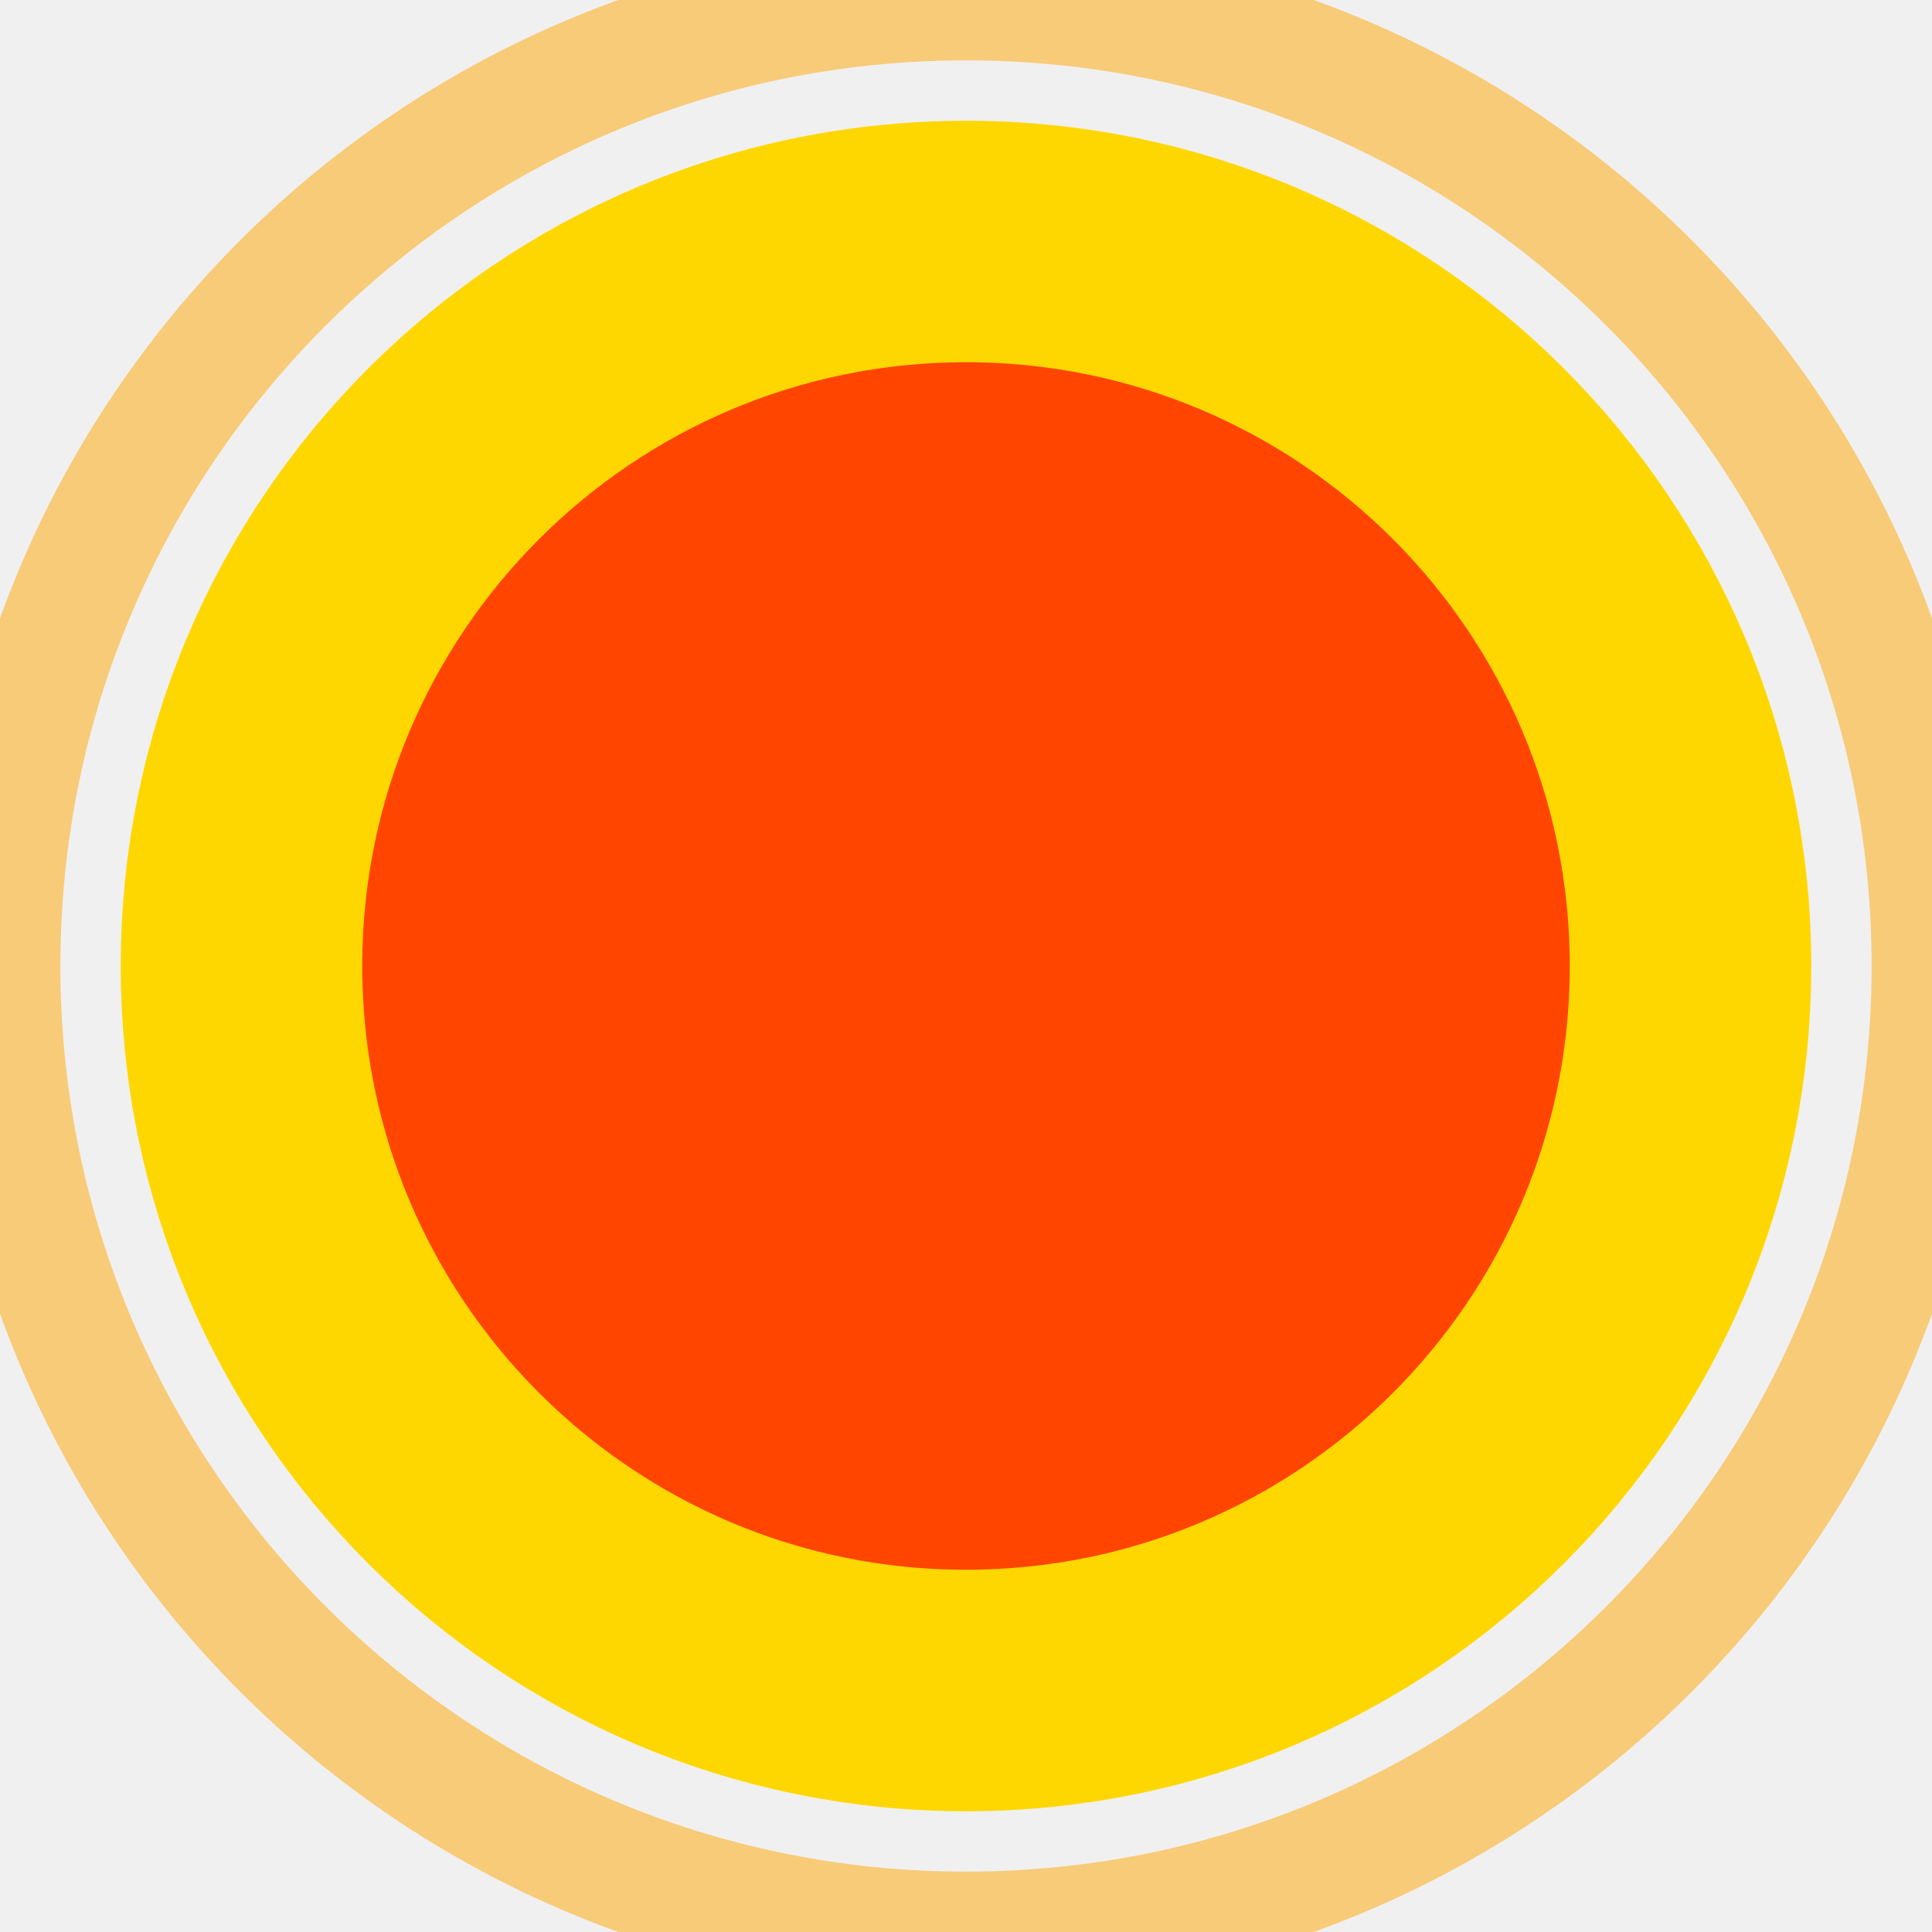
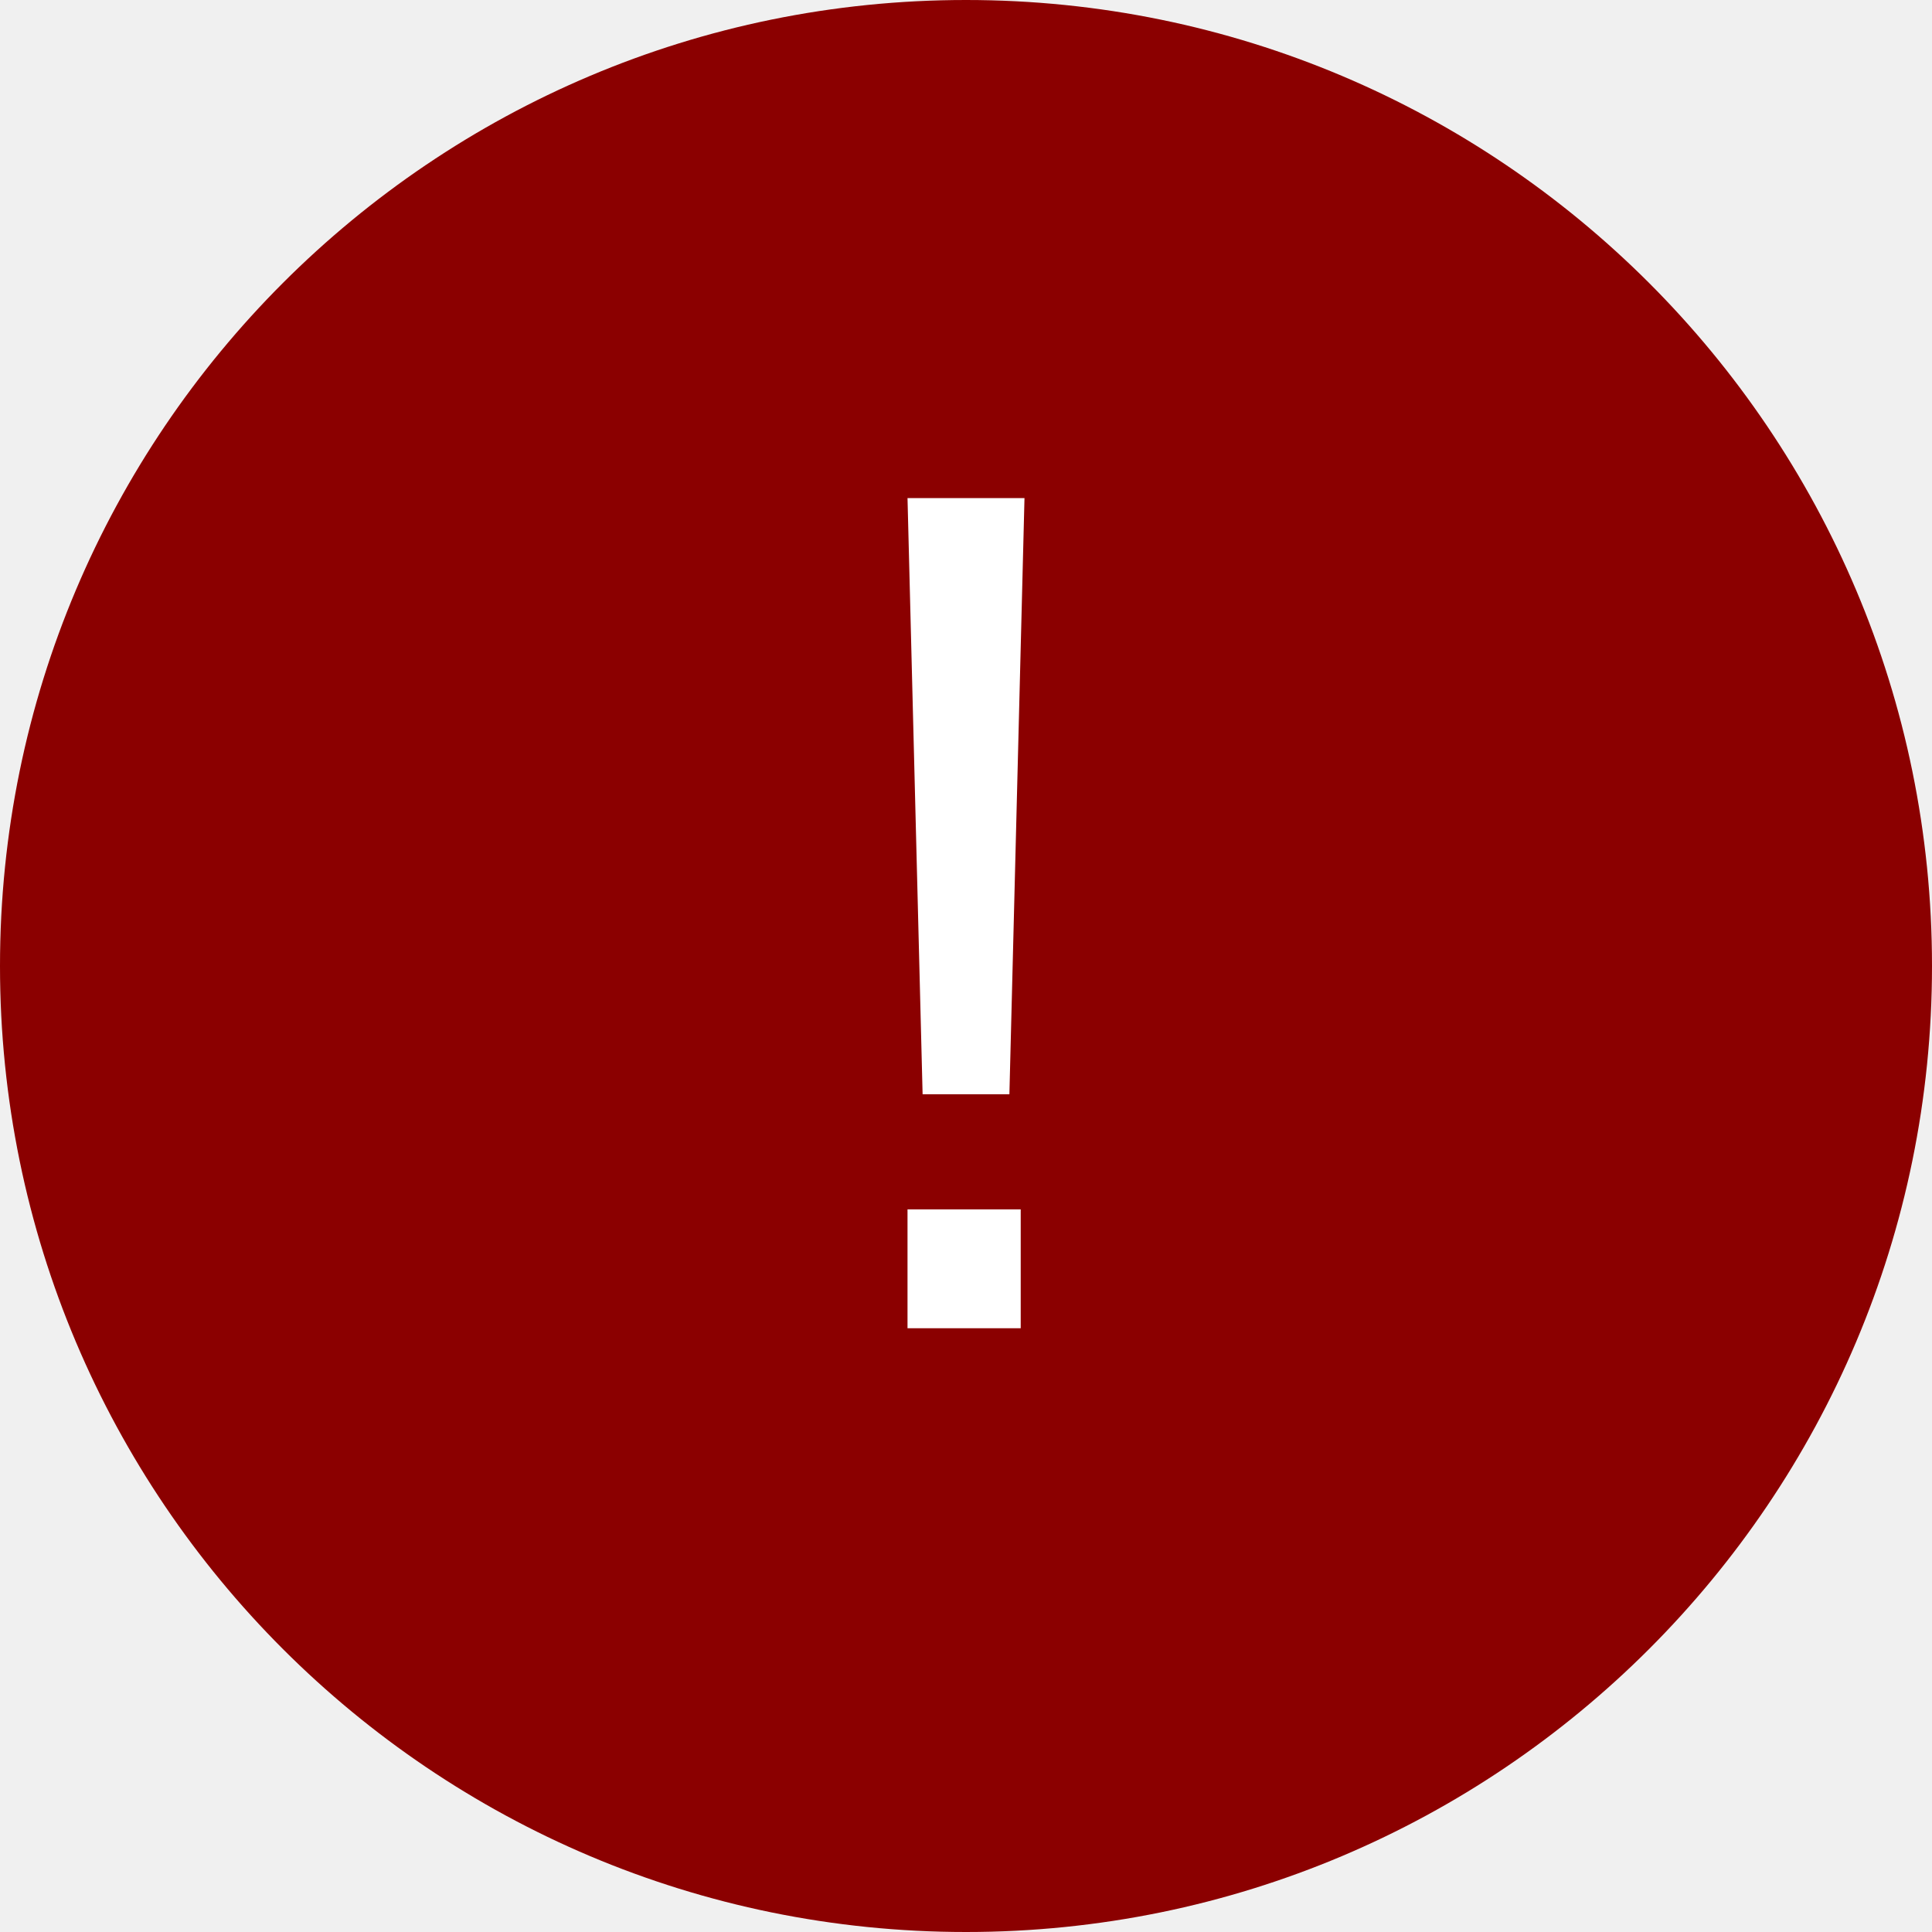
<svg xmlns="http://www.w3.org/2000/svg" width="16" height="16">
-   <circle cx="8" cy="8" r="6" fill="#FF4500" stroke="#FFD700" stroke-width="2" />
-   <circle cx="8" cy="8" r="8" fill="none" stroke="#FFA500" stroke-width="1" opacity="0.5" />
+   <circle cx="8" cy="8" r="8" fill="#8B0000" />
+   <text x="8" y="11" font-family="Arial" font-size="10" fill="#fff" text-anchor="middle">!</text>
</svg>
